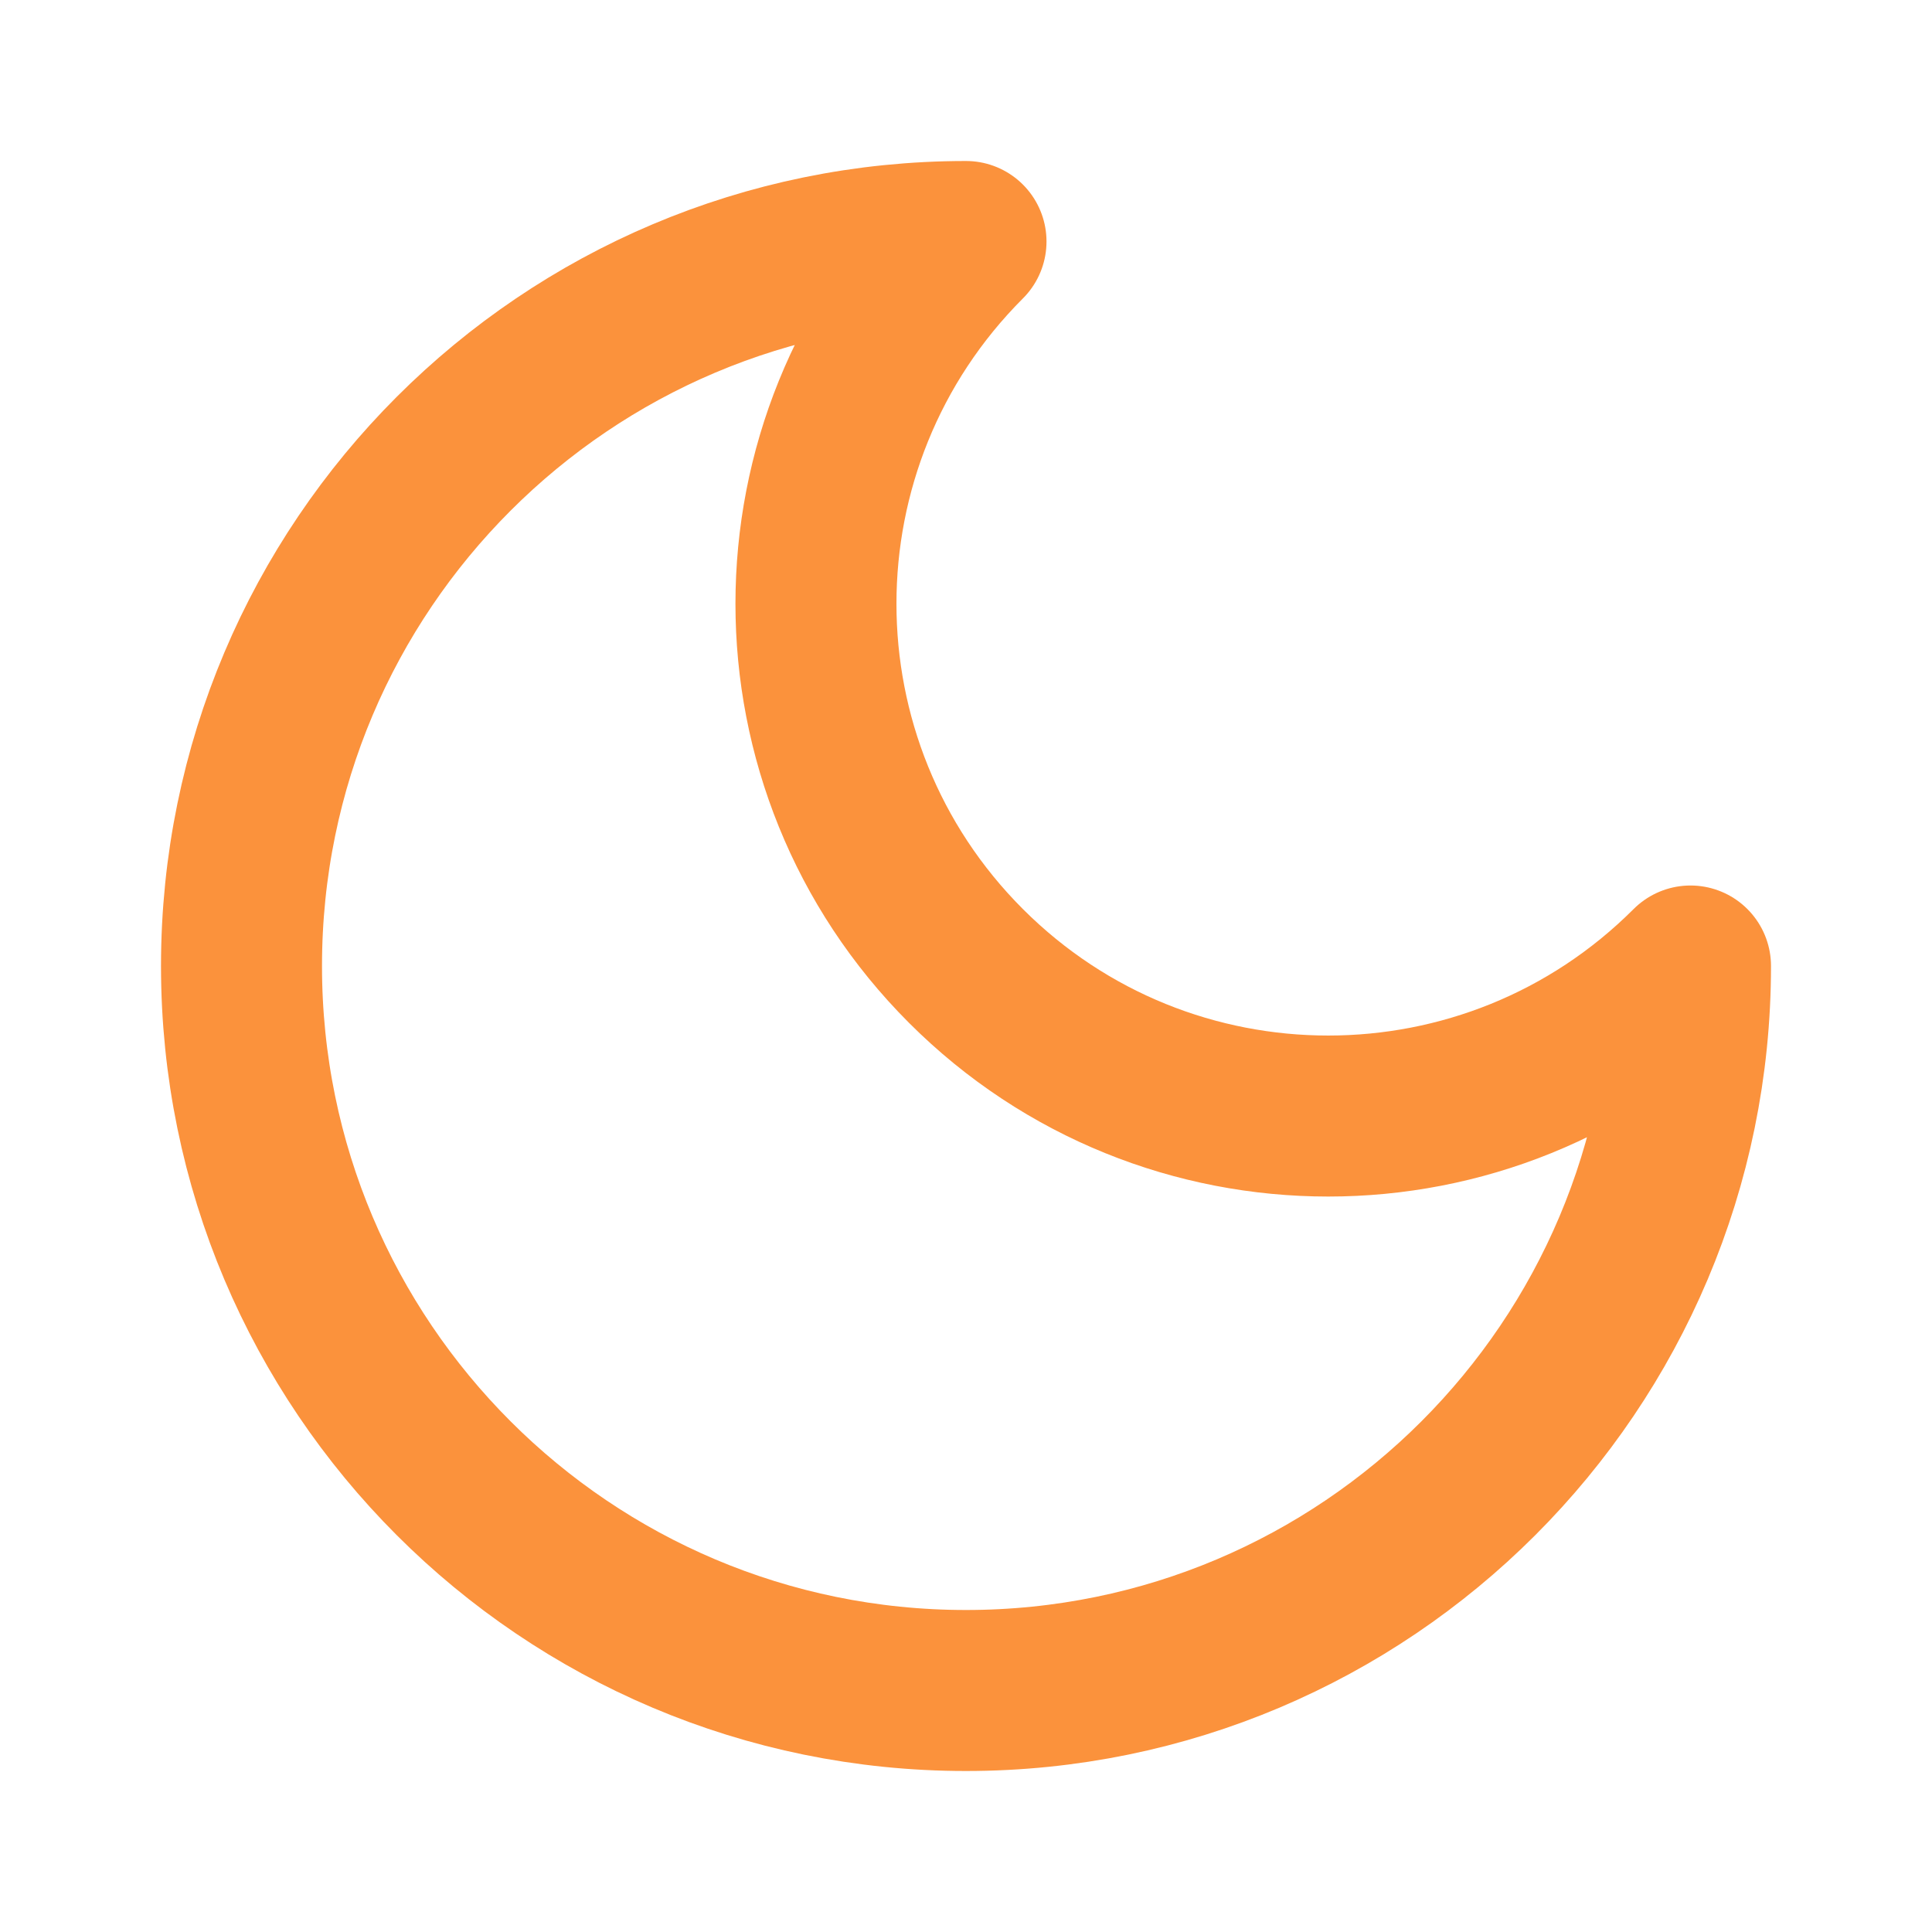
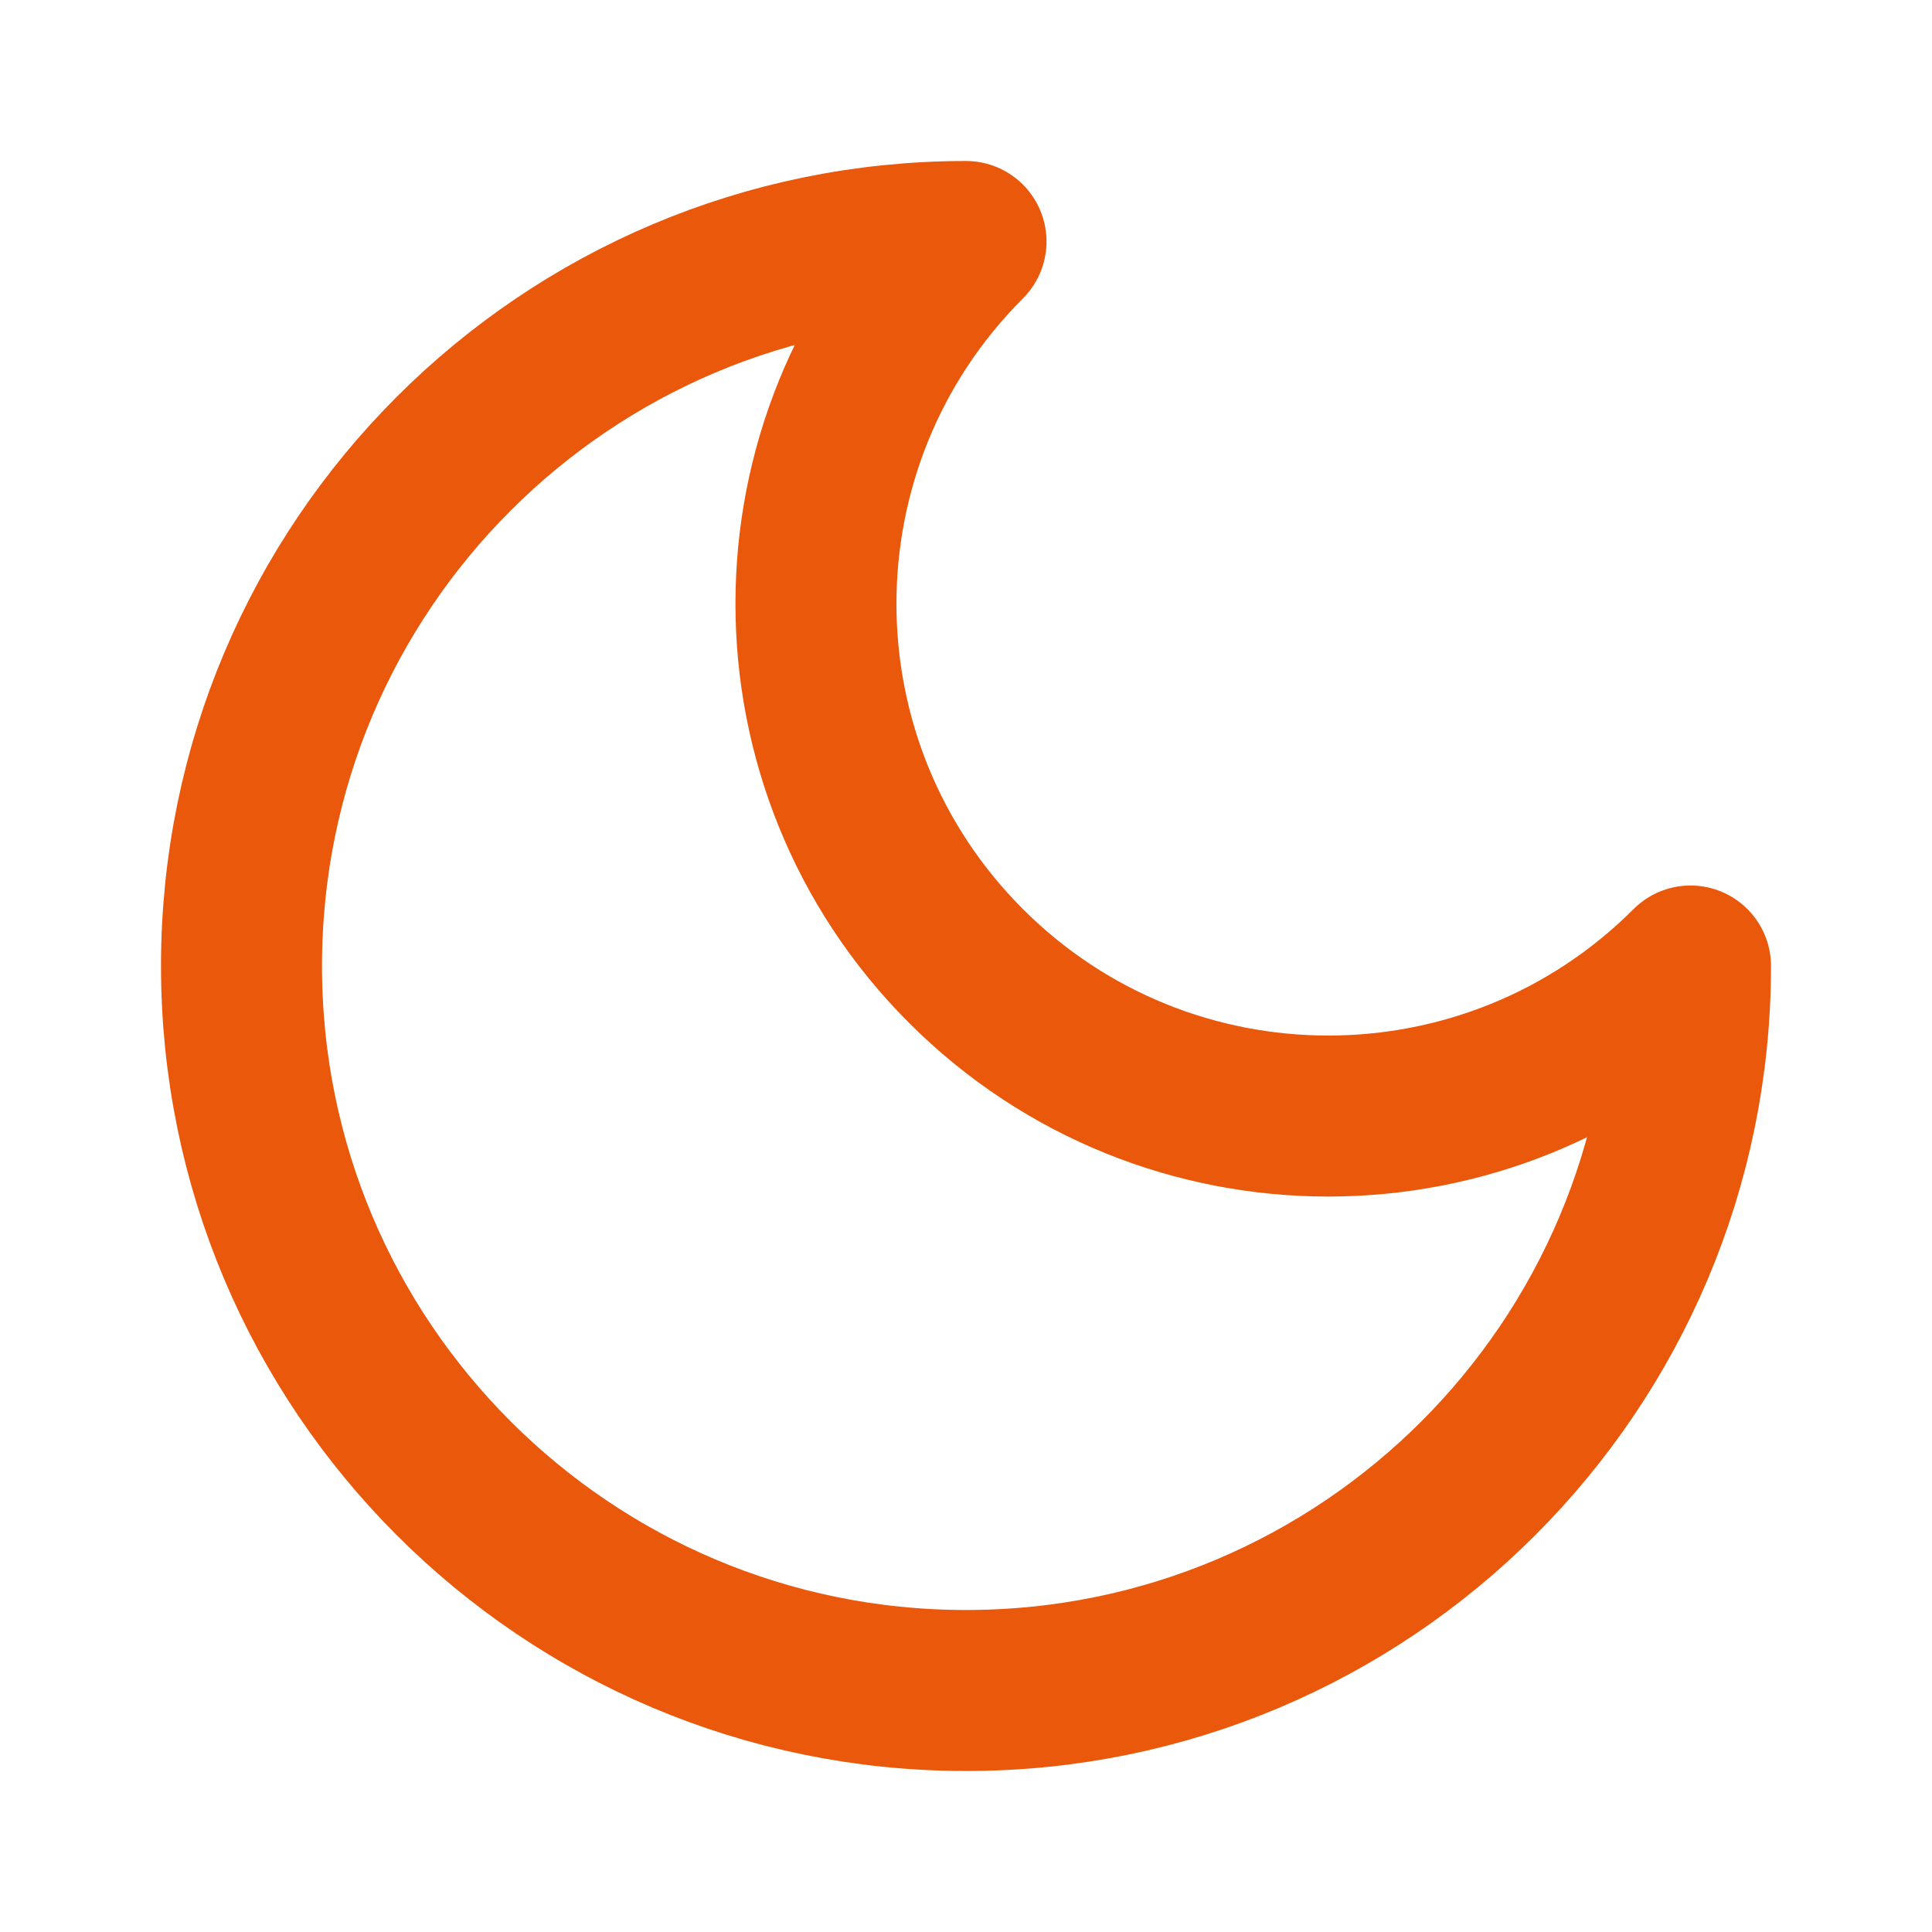
- <svg xmlns="http://www.w3.org/2000/svg" width="48" height="48" viewBox="0 0 24 24" fill="none" stroke="#fb923c" stroke-width="2" stroke-linecap="round" stroke-linejoin="round">
+ <svg xmlns="http://www.w3.org/2000/svg" width="48" height="48" viewBox="0 0 24 24" fill="none" stroke="#ea580c" stroke-width="2" stroke-linecap="round" stroke-linejoin="round">
  <path d="M12 3a6 6 0 0 0 9 9 9 9 0 1 1-9-9Z" />
</svg>
